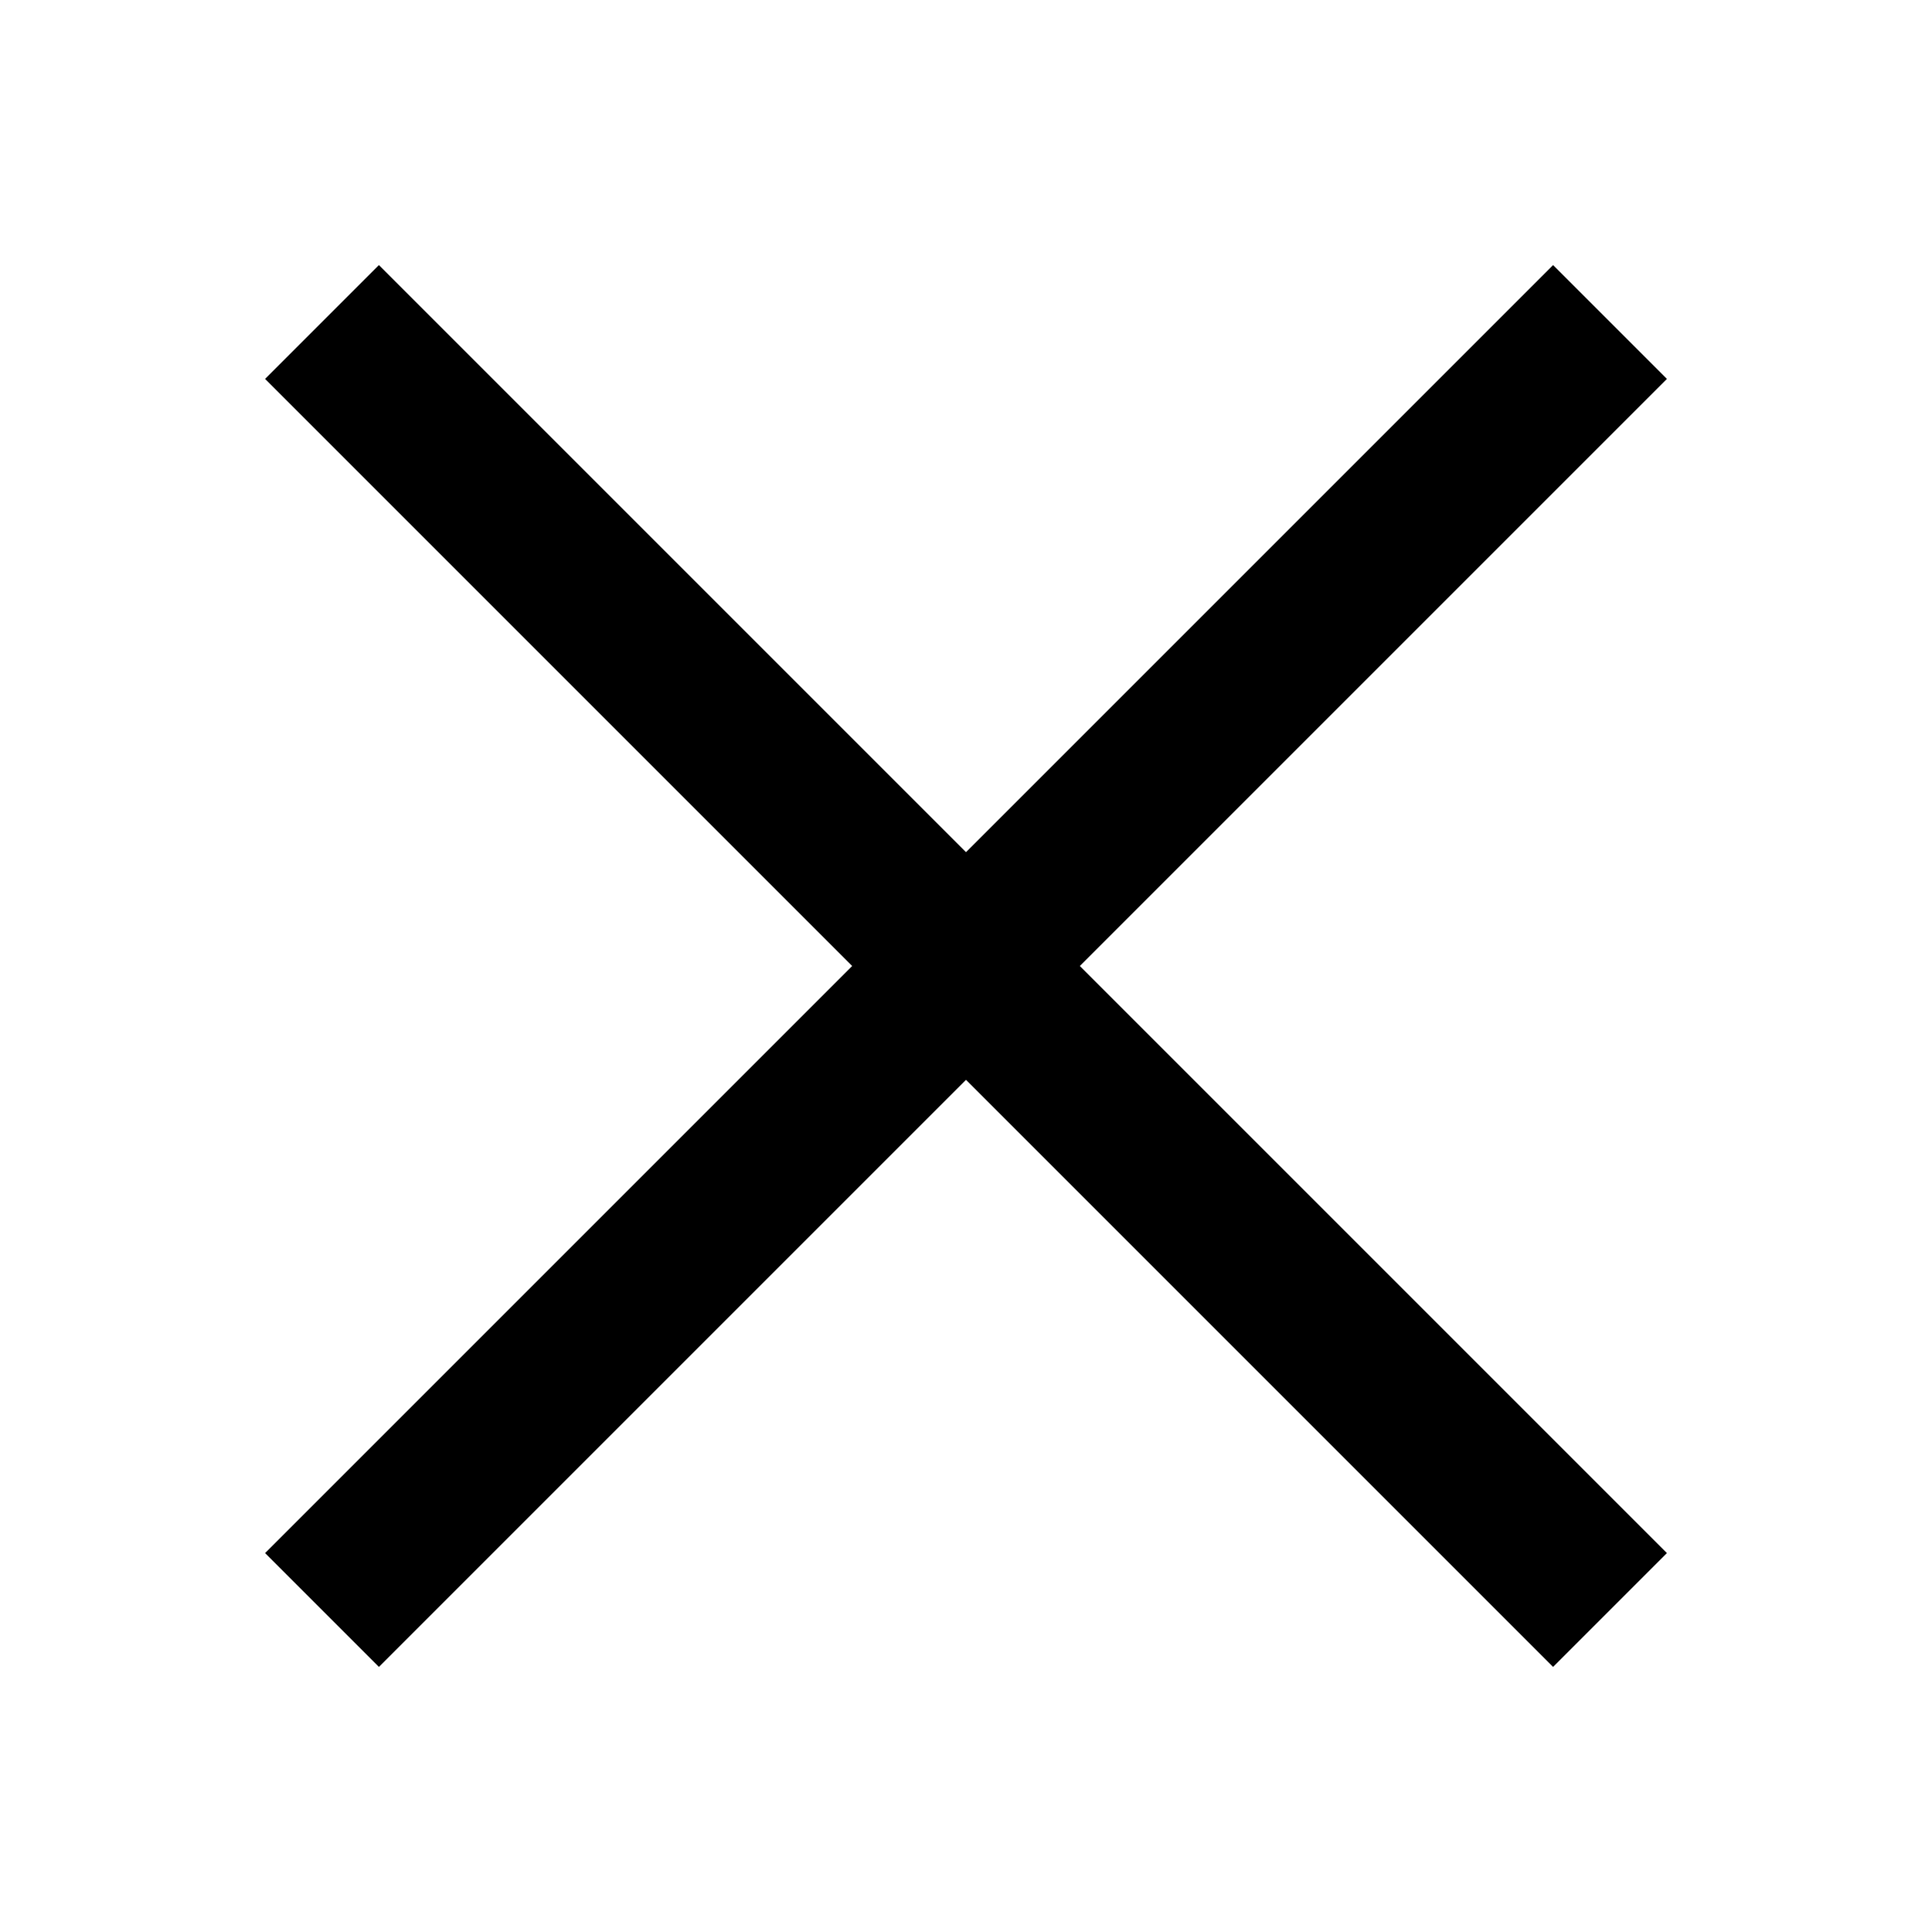
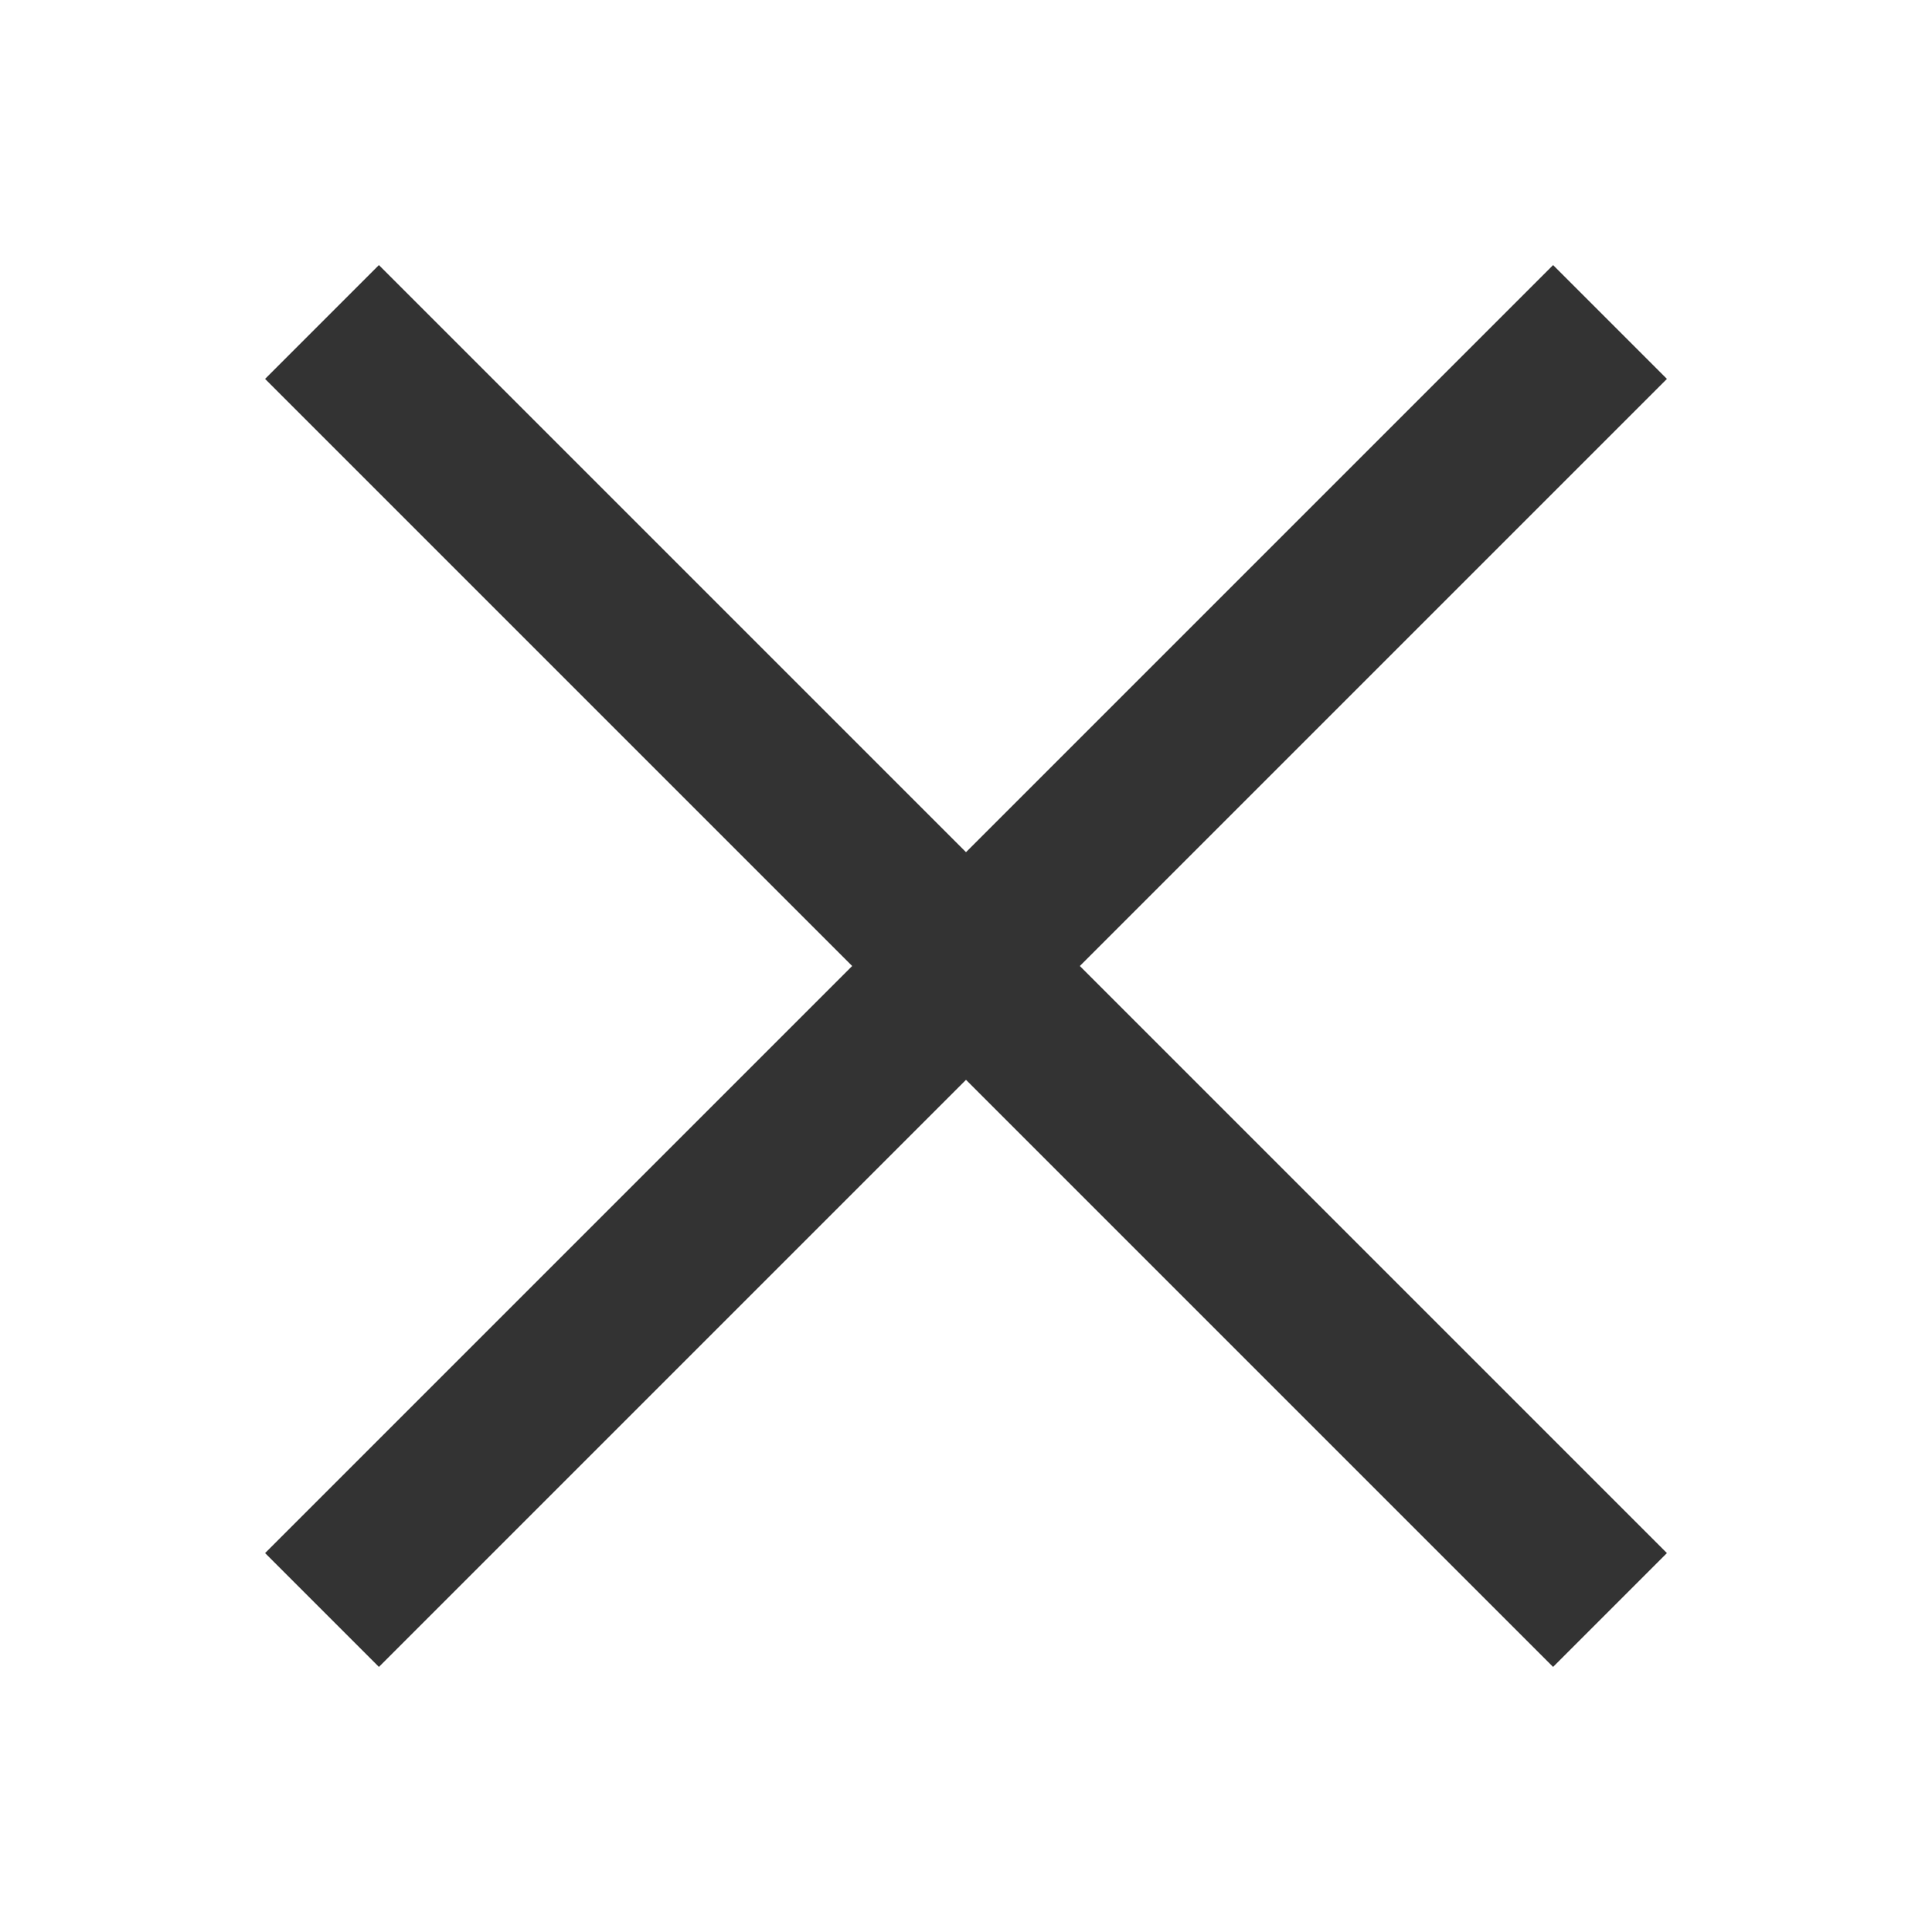
<svg xmlns="http://www.w3.org/2000/svg" x="0px" y="0px" width="24" height="24" viewBox="0 0 24 24">
-   <path fill="#000" d="M 4.707 3.293 L 3.293 4.707 L 10.586 12 L 3.293 19.293 L 4.707 20.707 L 12 13.414 L 19.293 20.707 L 20.707 19.293 L 13.414 12 L 20.707 4.707 L 19.293 3.293 L 12 10.586 L 4.707 3.293 z">
+   <path fill="#333" d="M 4.707 3.293 L 3.293 4.707 L 10.586 12 L 3.293 19.293 L 4.707 20.707 L 12 13.414 L 19.293 20.707 L 20.707 19.293 L 13.414 12 L 20.707 4.707 L 19.293 3.293 L 12 10.586 L 4.707 3.293 z">
    </path>
</svg>
